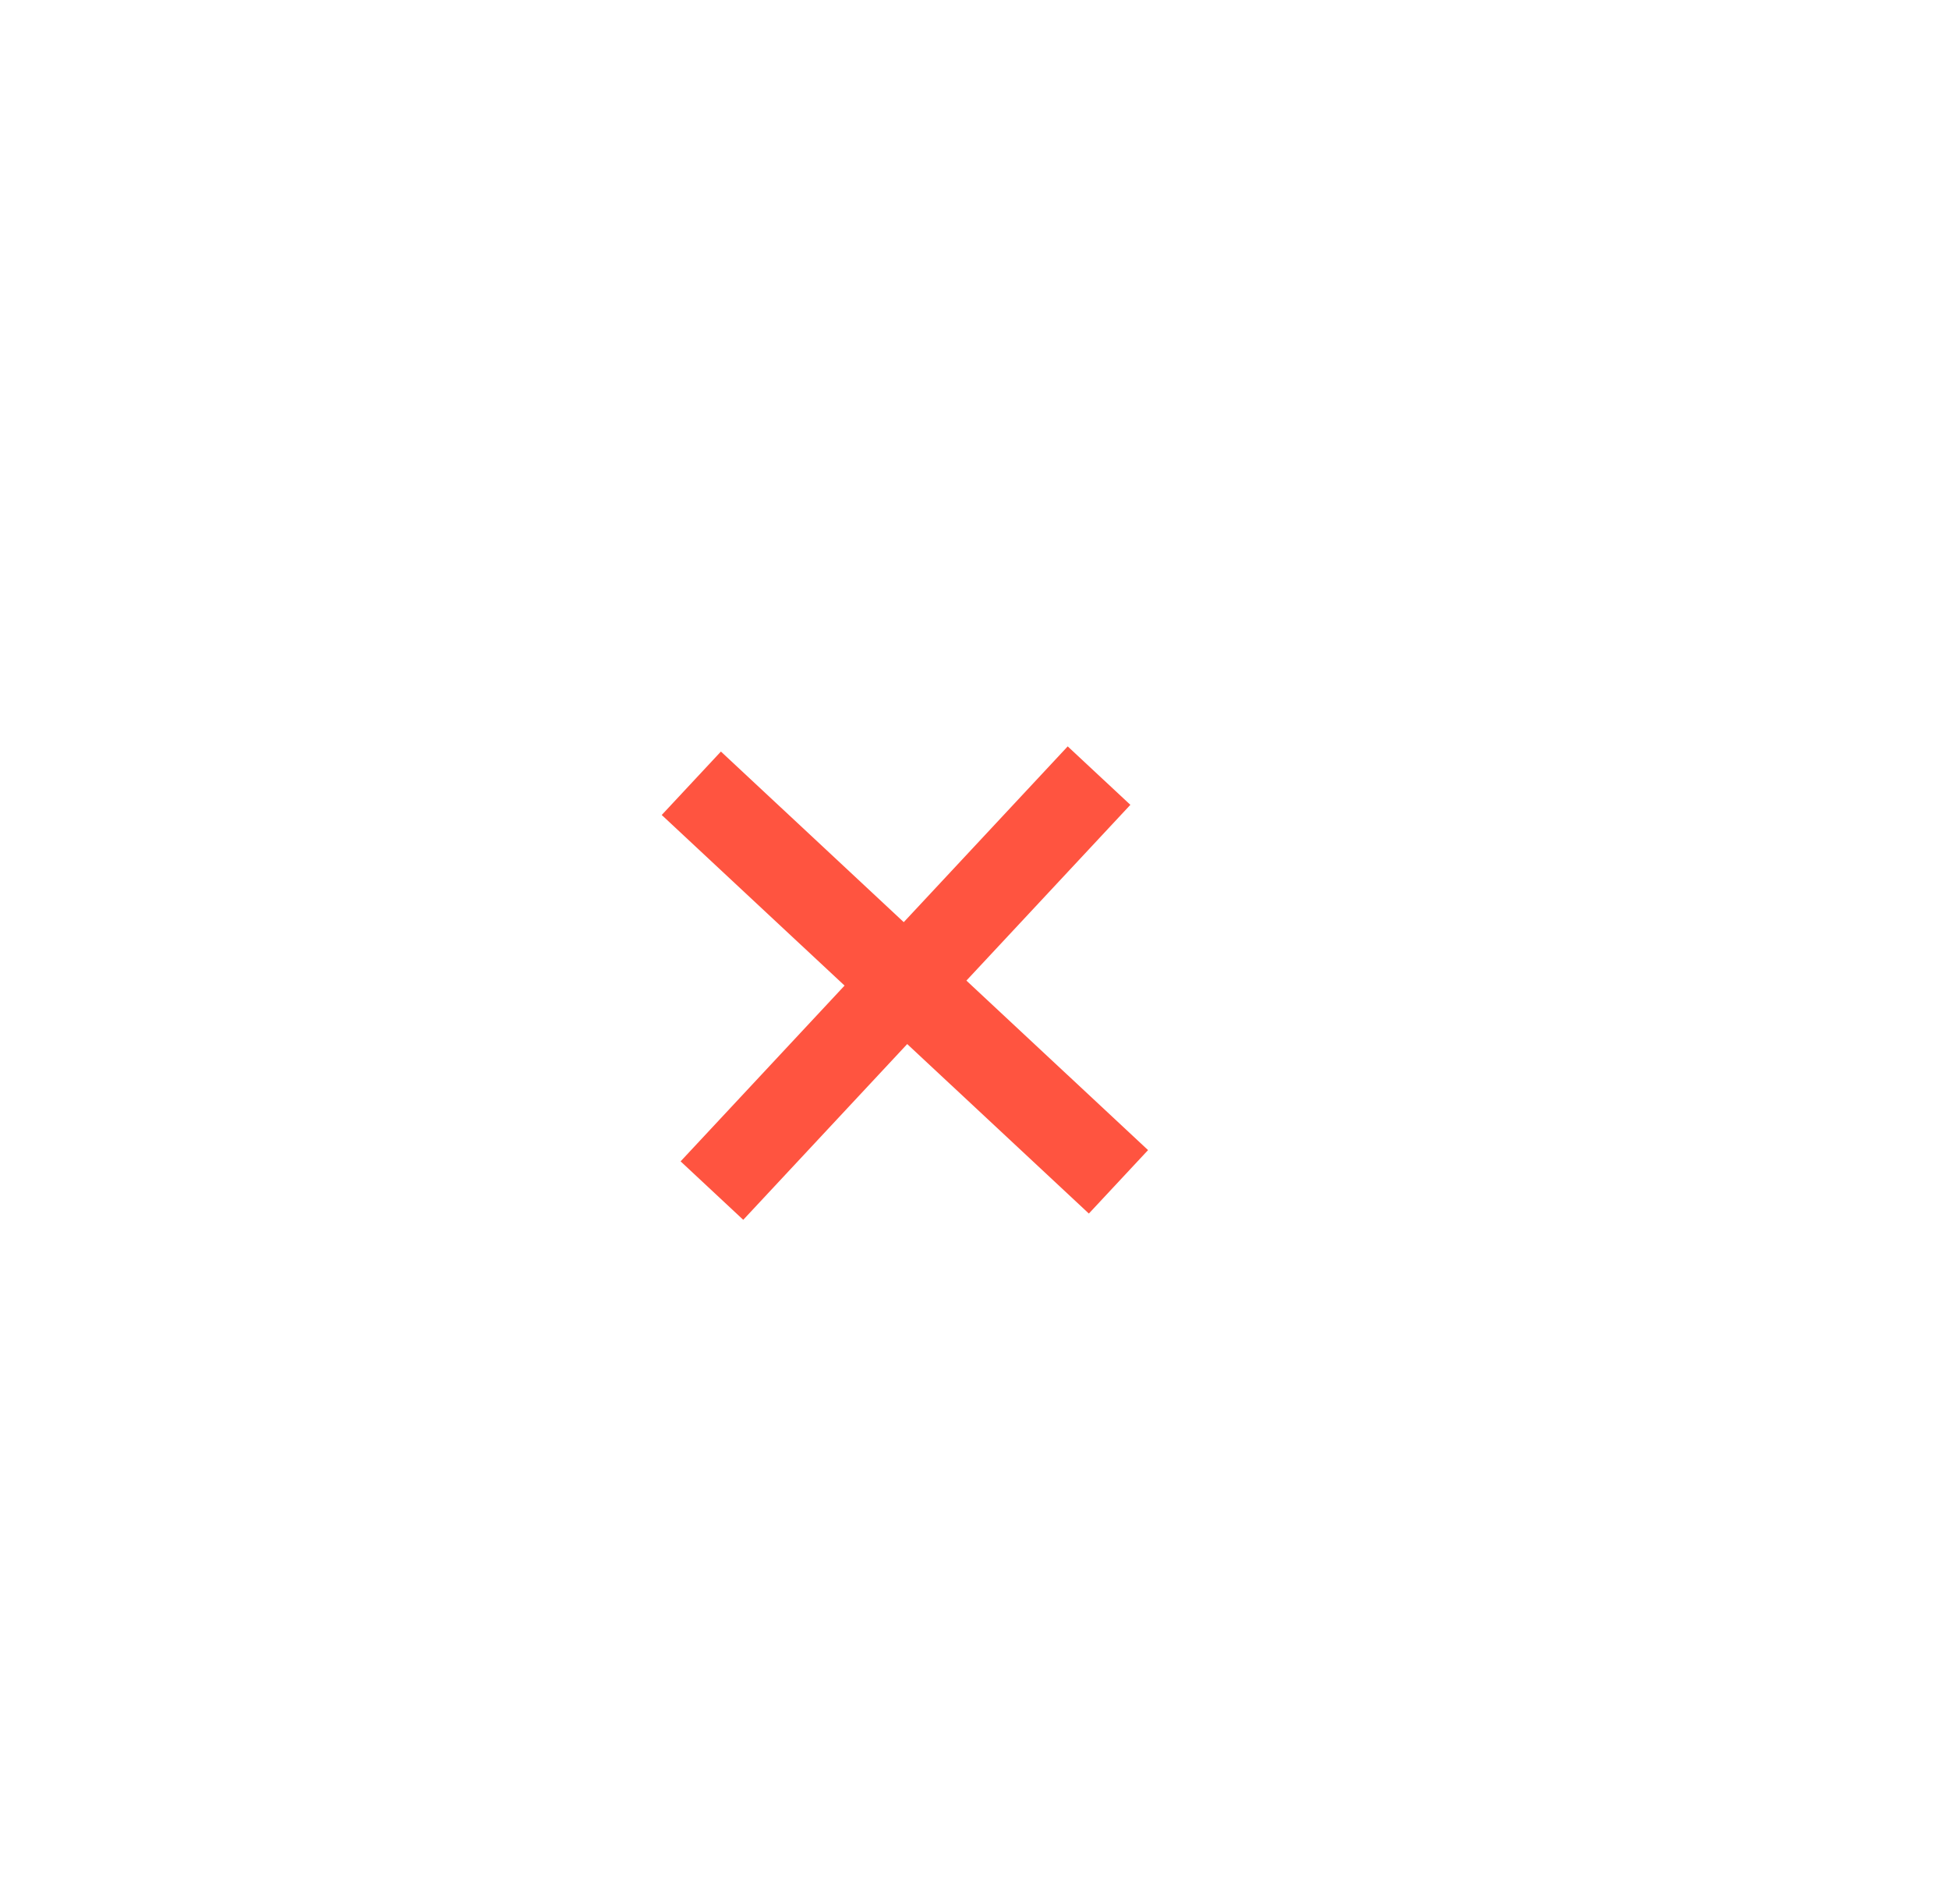
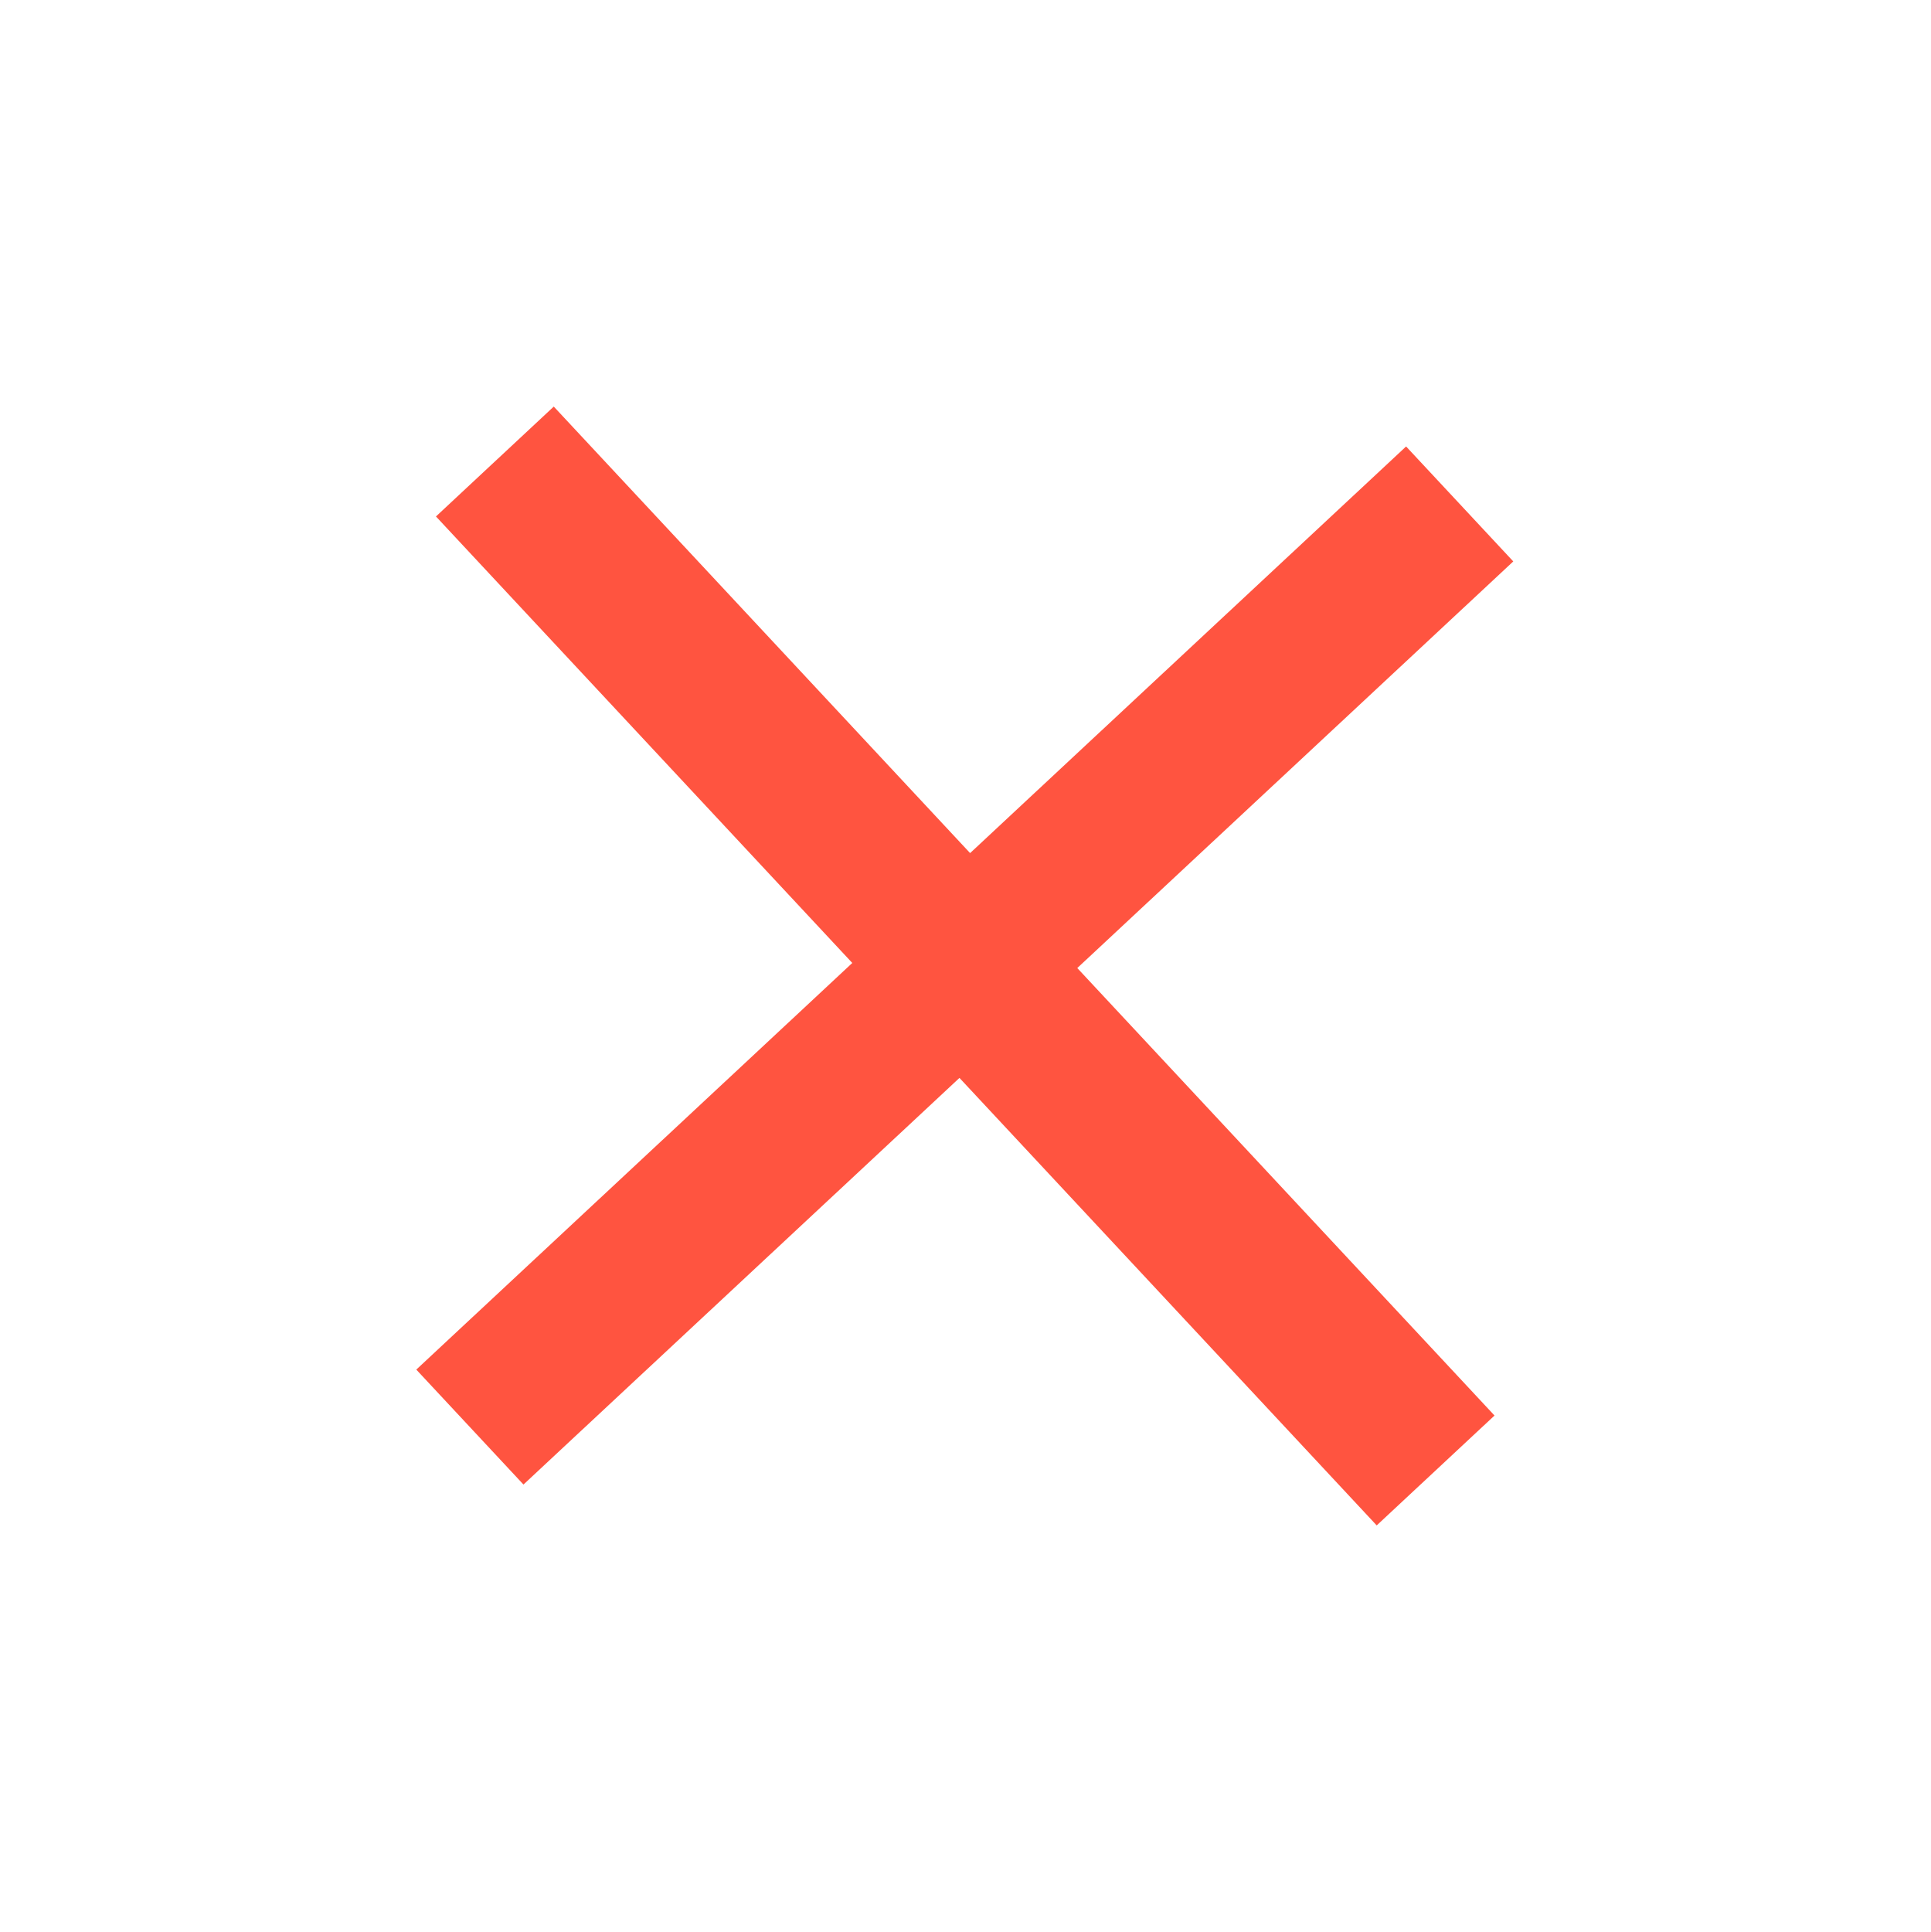
- <svg xmlns="http://www.w3.org/2000/svg" width="56.494" height="55.161" viewBox="0 0 56.494 55.161">
-   <text id="_" data-name="+" transform="matrix(0.682, -0.731, 0.731, 0.682, 1.364, 17.552)" fill="#ff5440" font-size="35" font-family="HacenAlgeriaBd, Hacen Algeria Bd">
-     <tspan x="-1" y="38">+</tspan>
-   </text>
+ <svg xmlns="http://www.w3.org/2000/svg" width="36.288" height="36.312" viewBox="0 0 36.288 36.312">
+   <path id="Path_19712" data-name="Path 19712" d="M85.139,24.41V35.885H96.345v2.954H85.139v11.5H82.111v-11.5H70.905V35.885H82.111V24.41Z" transform="translate(-68.505 47.854) rotate(-43)" fill="#ff5440" />
</svg>
